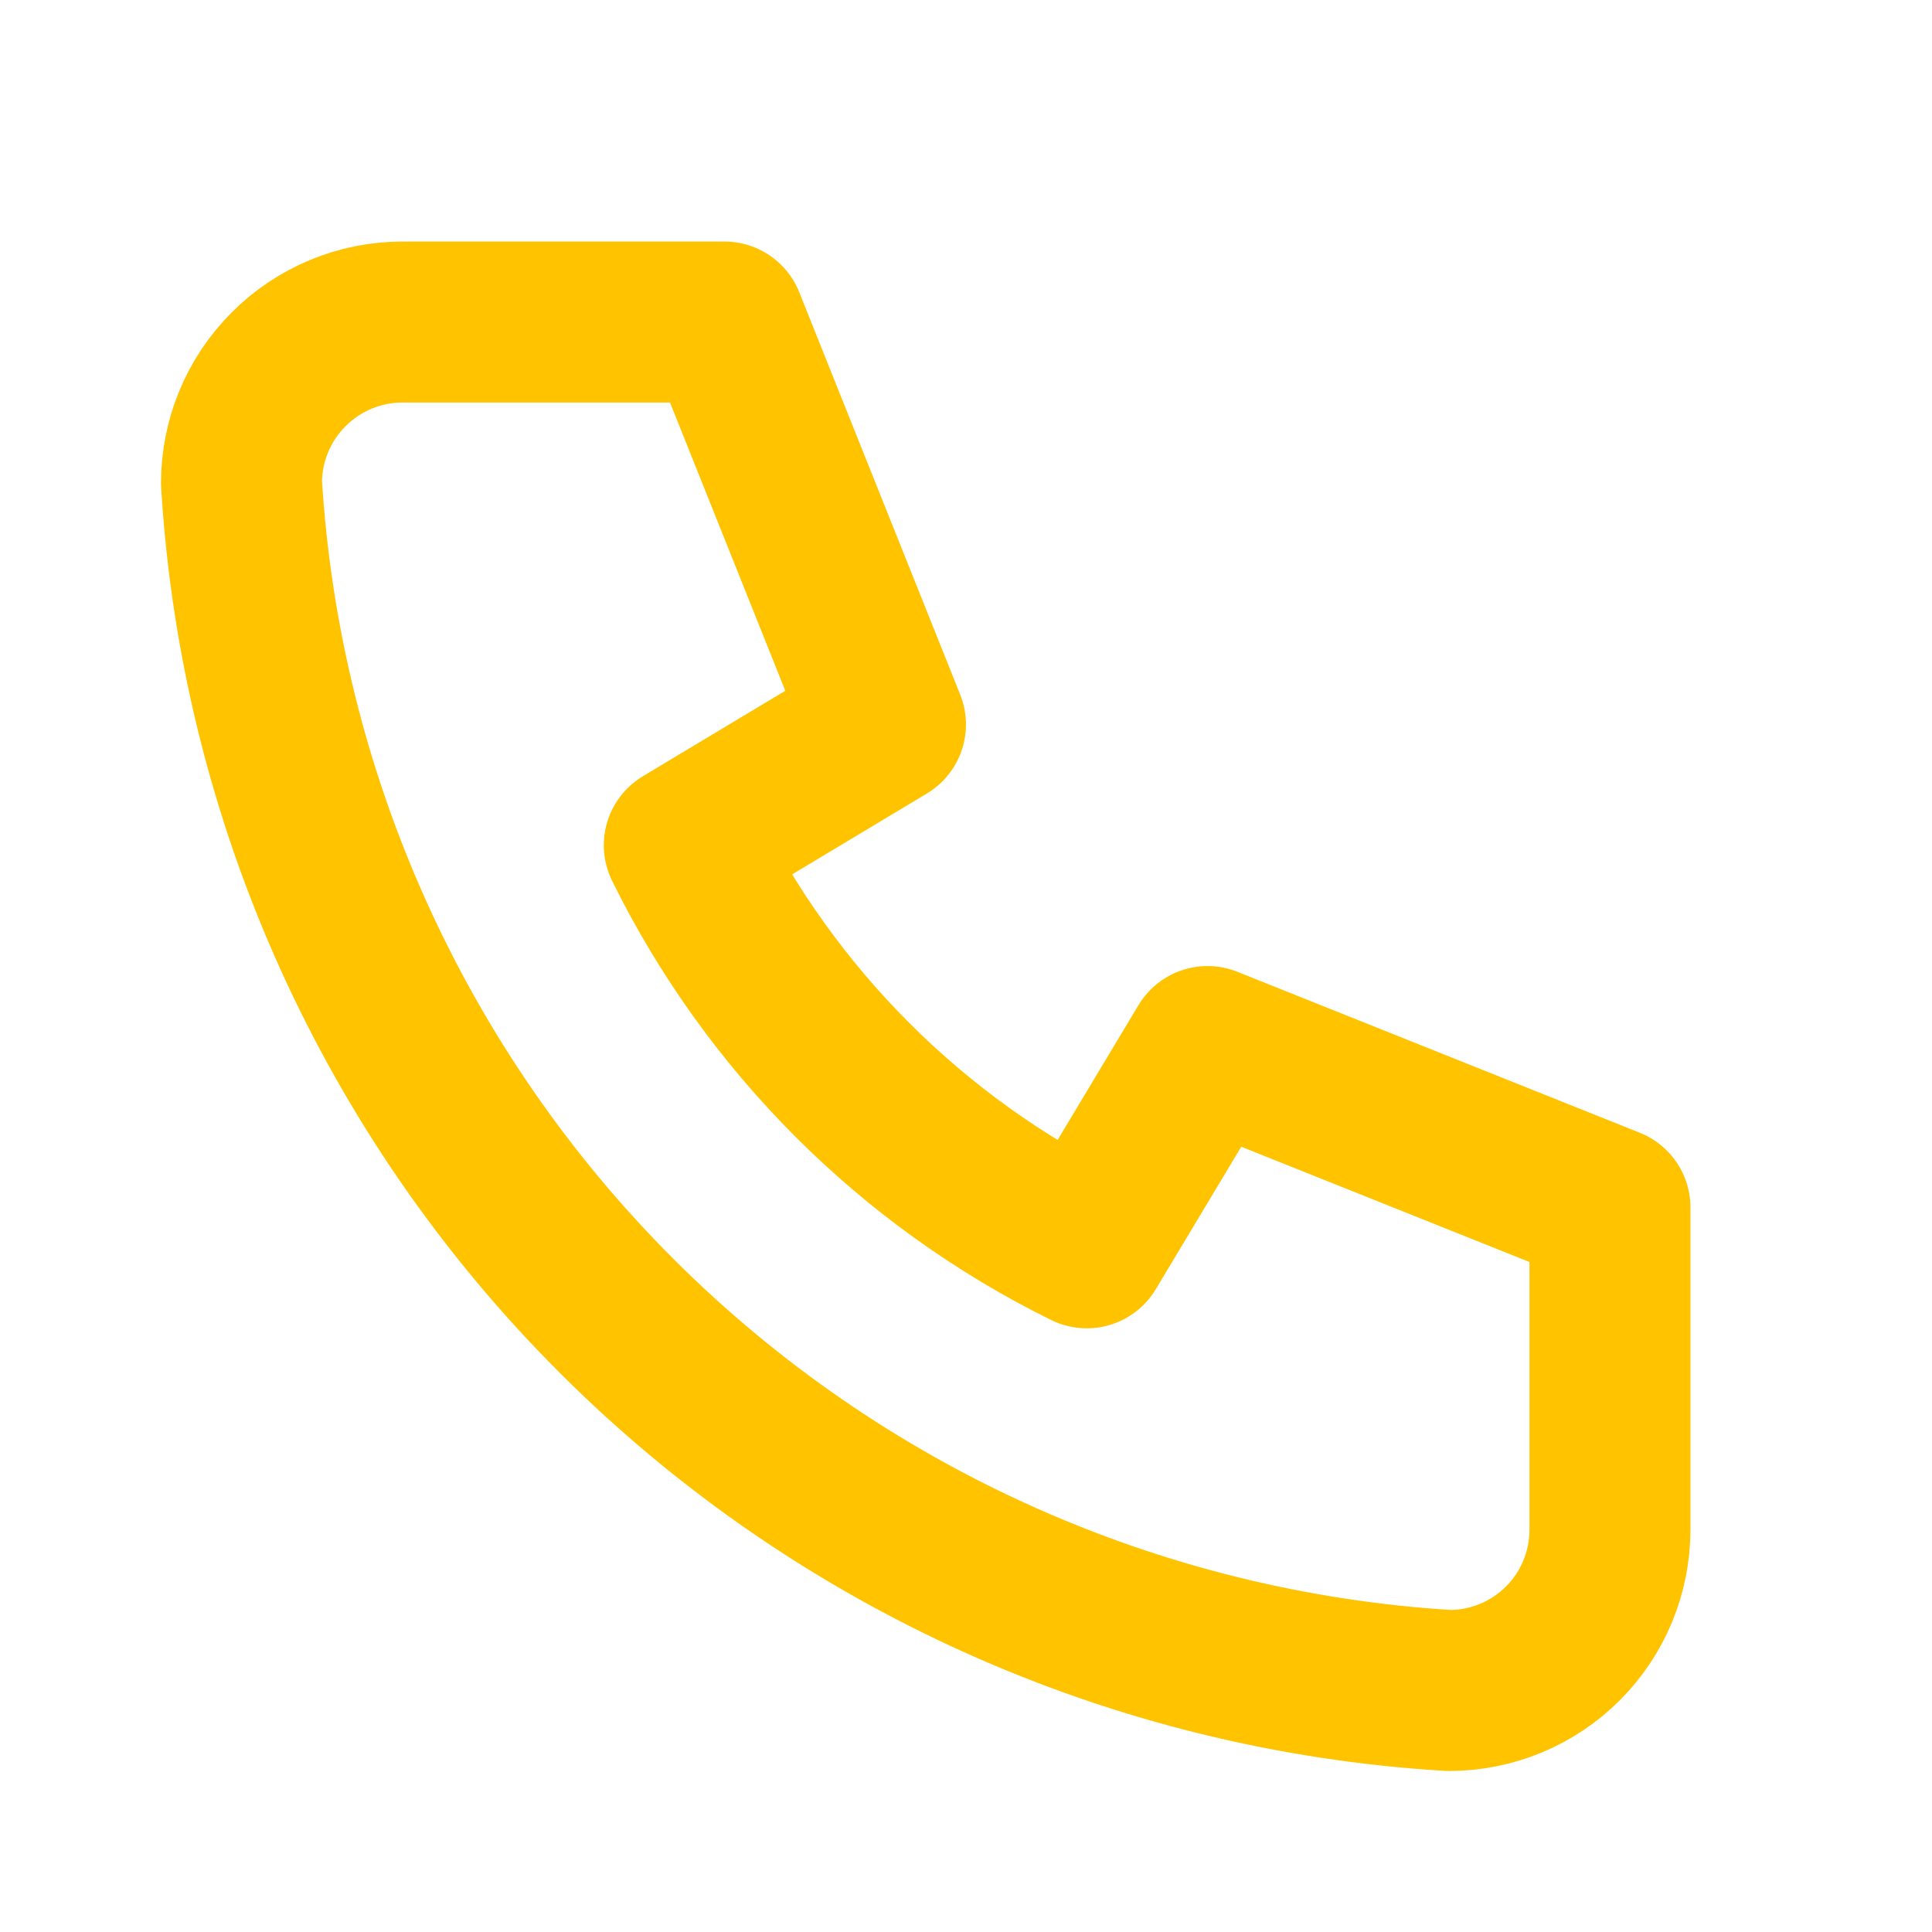
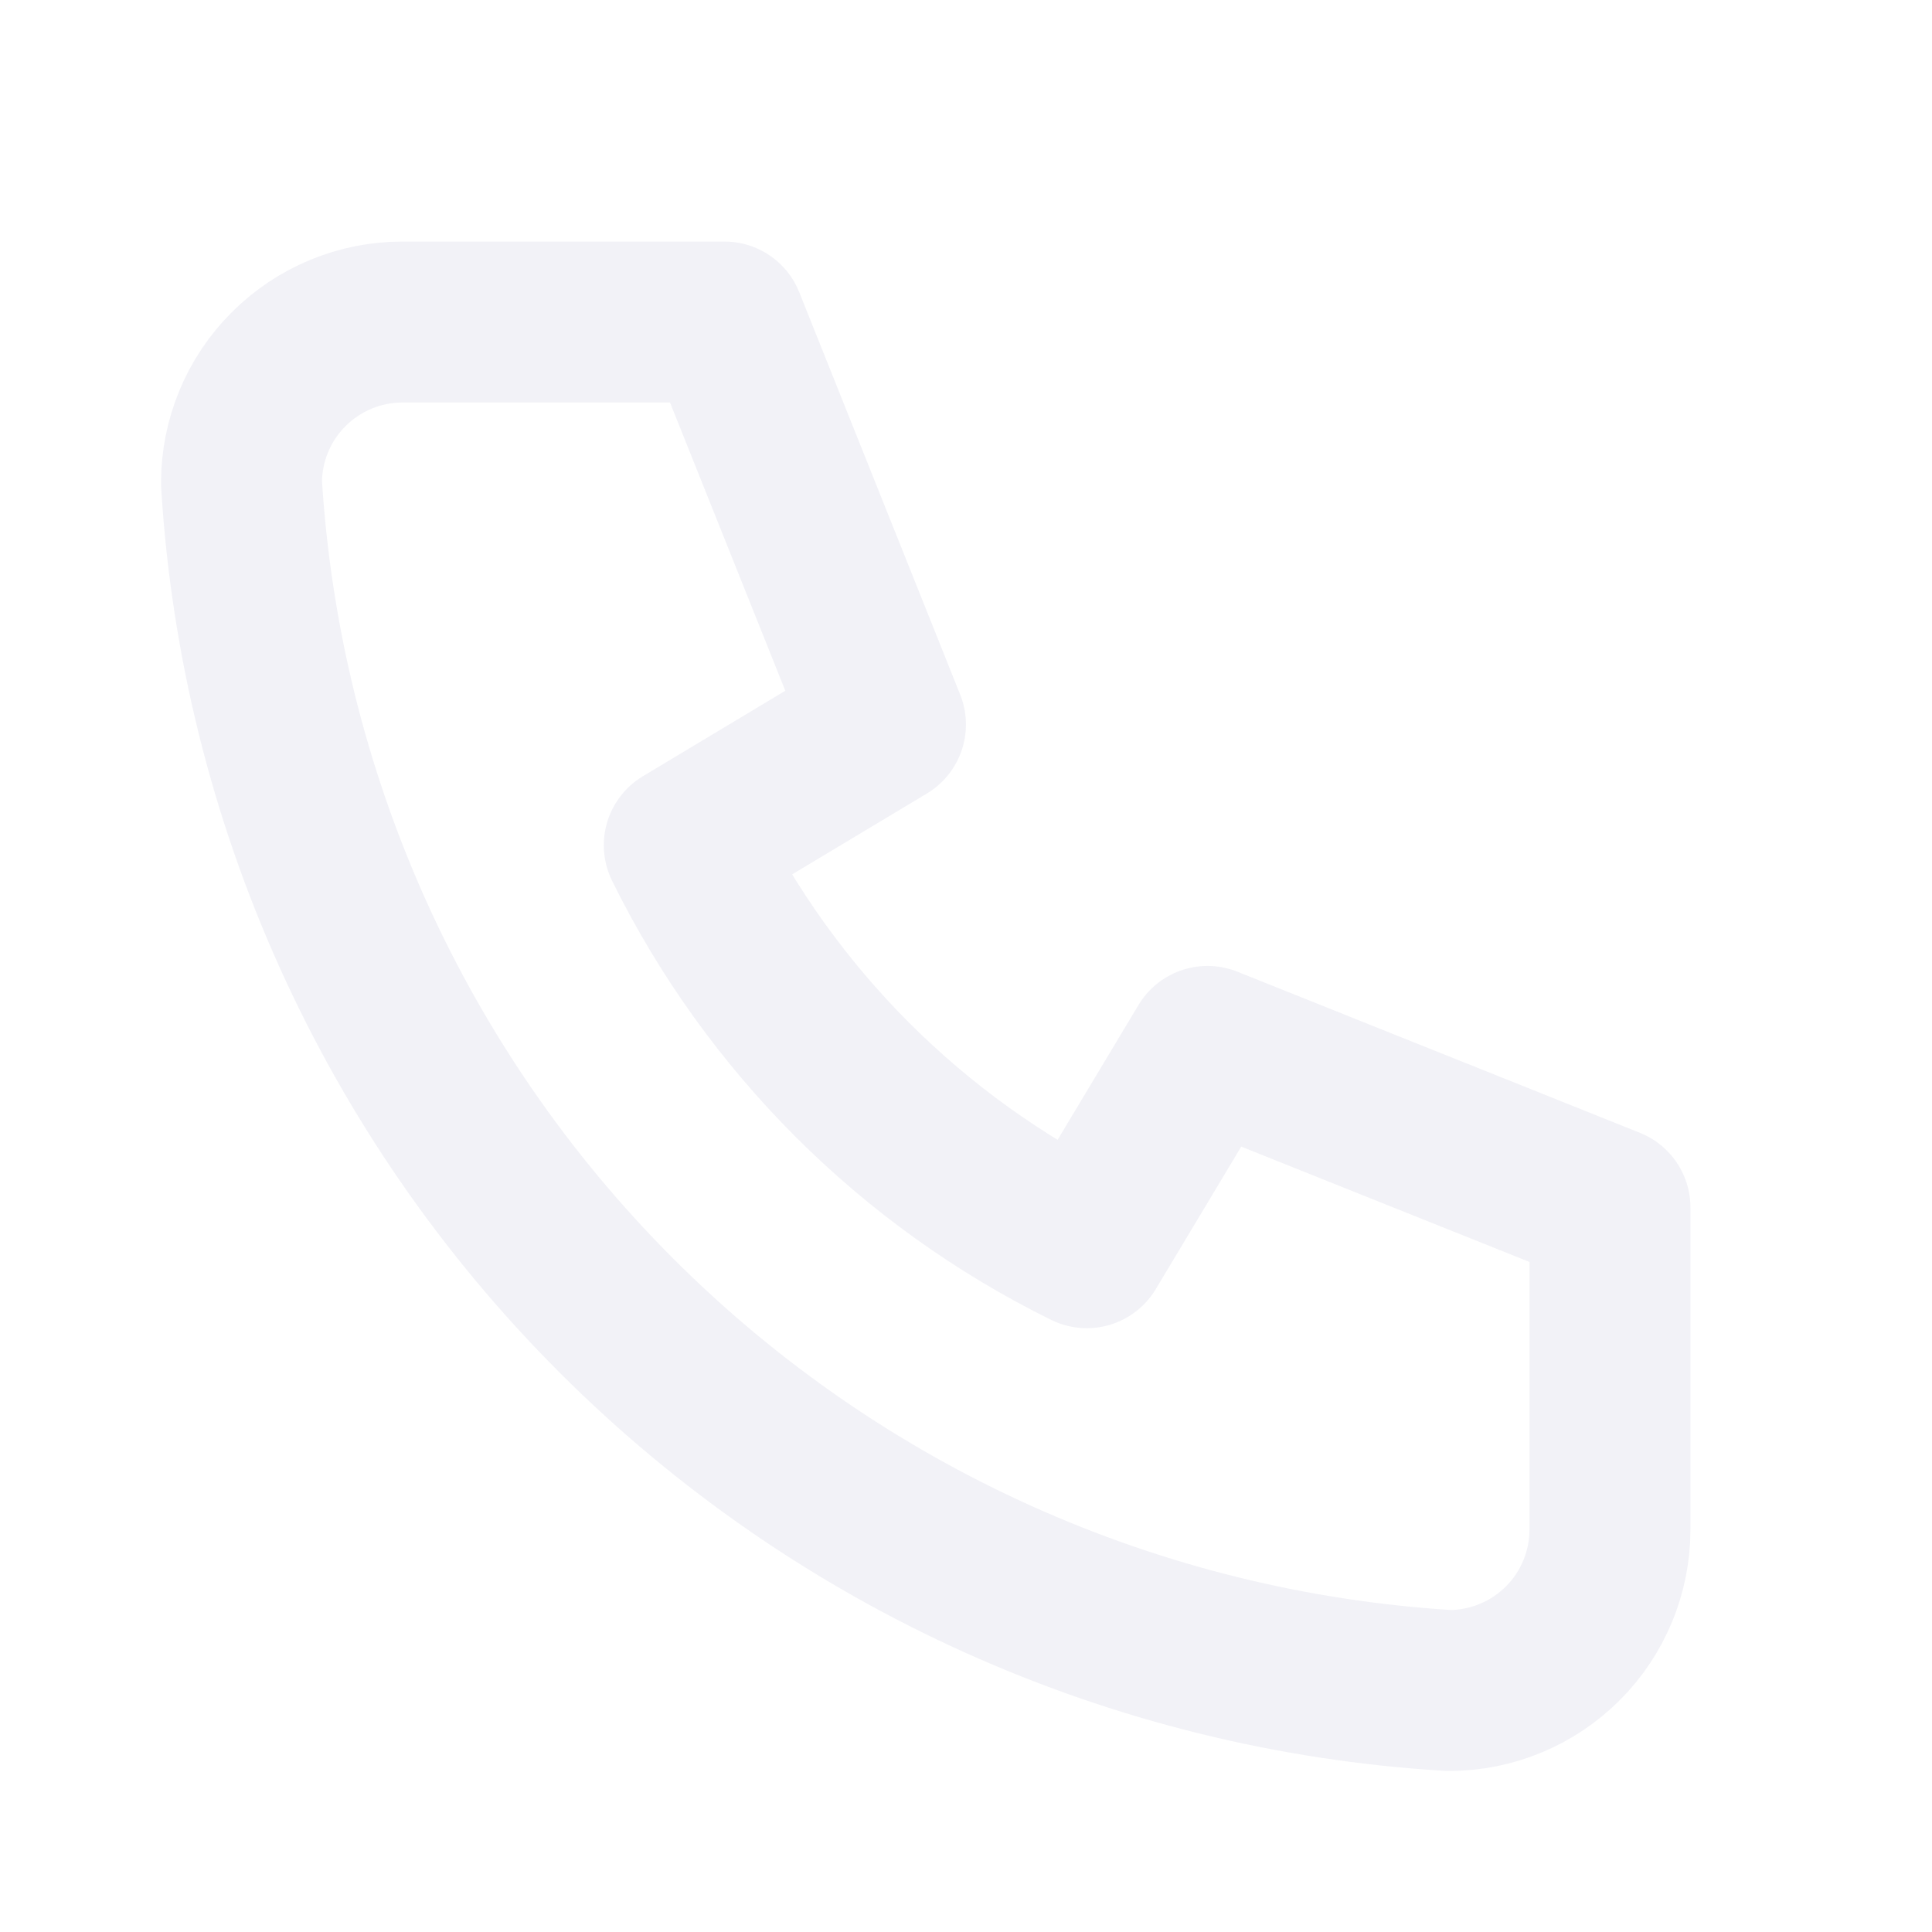
<svg xmlns="http://www.w3.org/2000/svg" width="16" height="16" viewBox="0 0 16 16" fill="none">
-   <path d="M3.333 2.667H6L7.333 6L5.667 7C6.381 8.448 7.552 9.62 9 10.334L10 8.667L13.333 10V12.667C13.333 13.021 13.193 13.36 12.943 13.61C12.693 13.86 12.354 14 12 14C9.4 13.842 6.947 12.738 5.105 10.896C3.262 9.054 2.158 6.601 2 4C2 3.647 2.14 3.308 2.391 3.058C2.641 2.807 2.98 2.667 3.333 2.667Z" stroke="#FFC300" stroke-width="1.333" stroke-linecap="round" stroke-linejoin="round" />
+   <path d="M3.333 2.667H6L7.333 6L5.667 7C6.381 8.448 7.552 9.619 9 10.333L10 8.666L13.333 10V12.666C13.333 13.02 13.193 13.359 12.943 13.609C12.693 13.859 12.354 14 12 14C9.4 13.842 6.947 12.738 5.105 10.895C3.262 9.053 2.158 6.6 2 4C2 3.646 2.14 3.307 2.391 3.057C2.641 2.807 2.98 2.667 3.333 2.667Z" stroke="#F2F2F7" stroke-width="1.333" stroke-linecap="round" stroke-linejoin="round" />
</svg>
